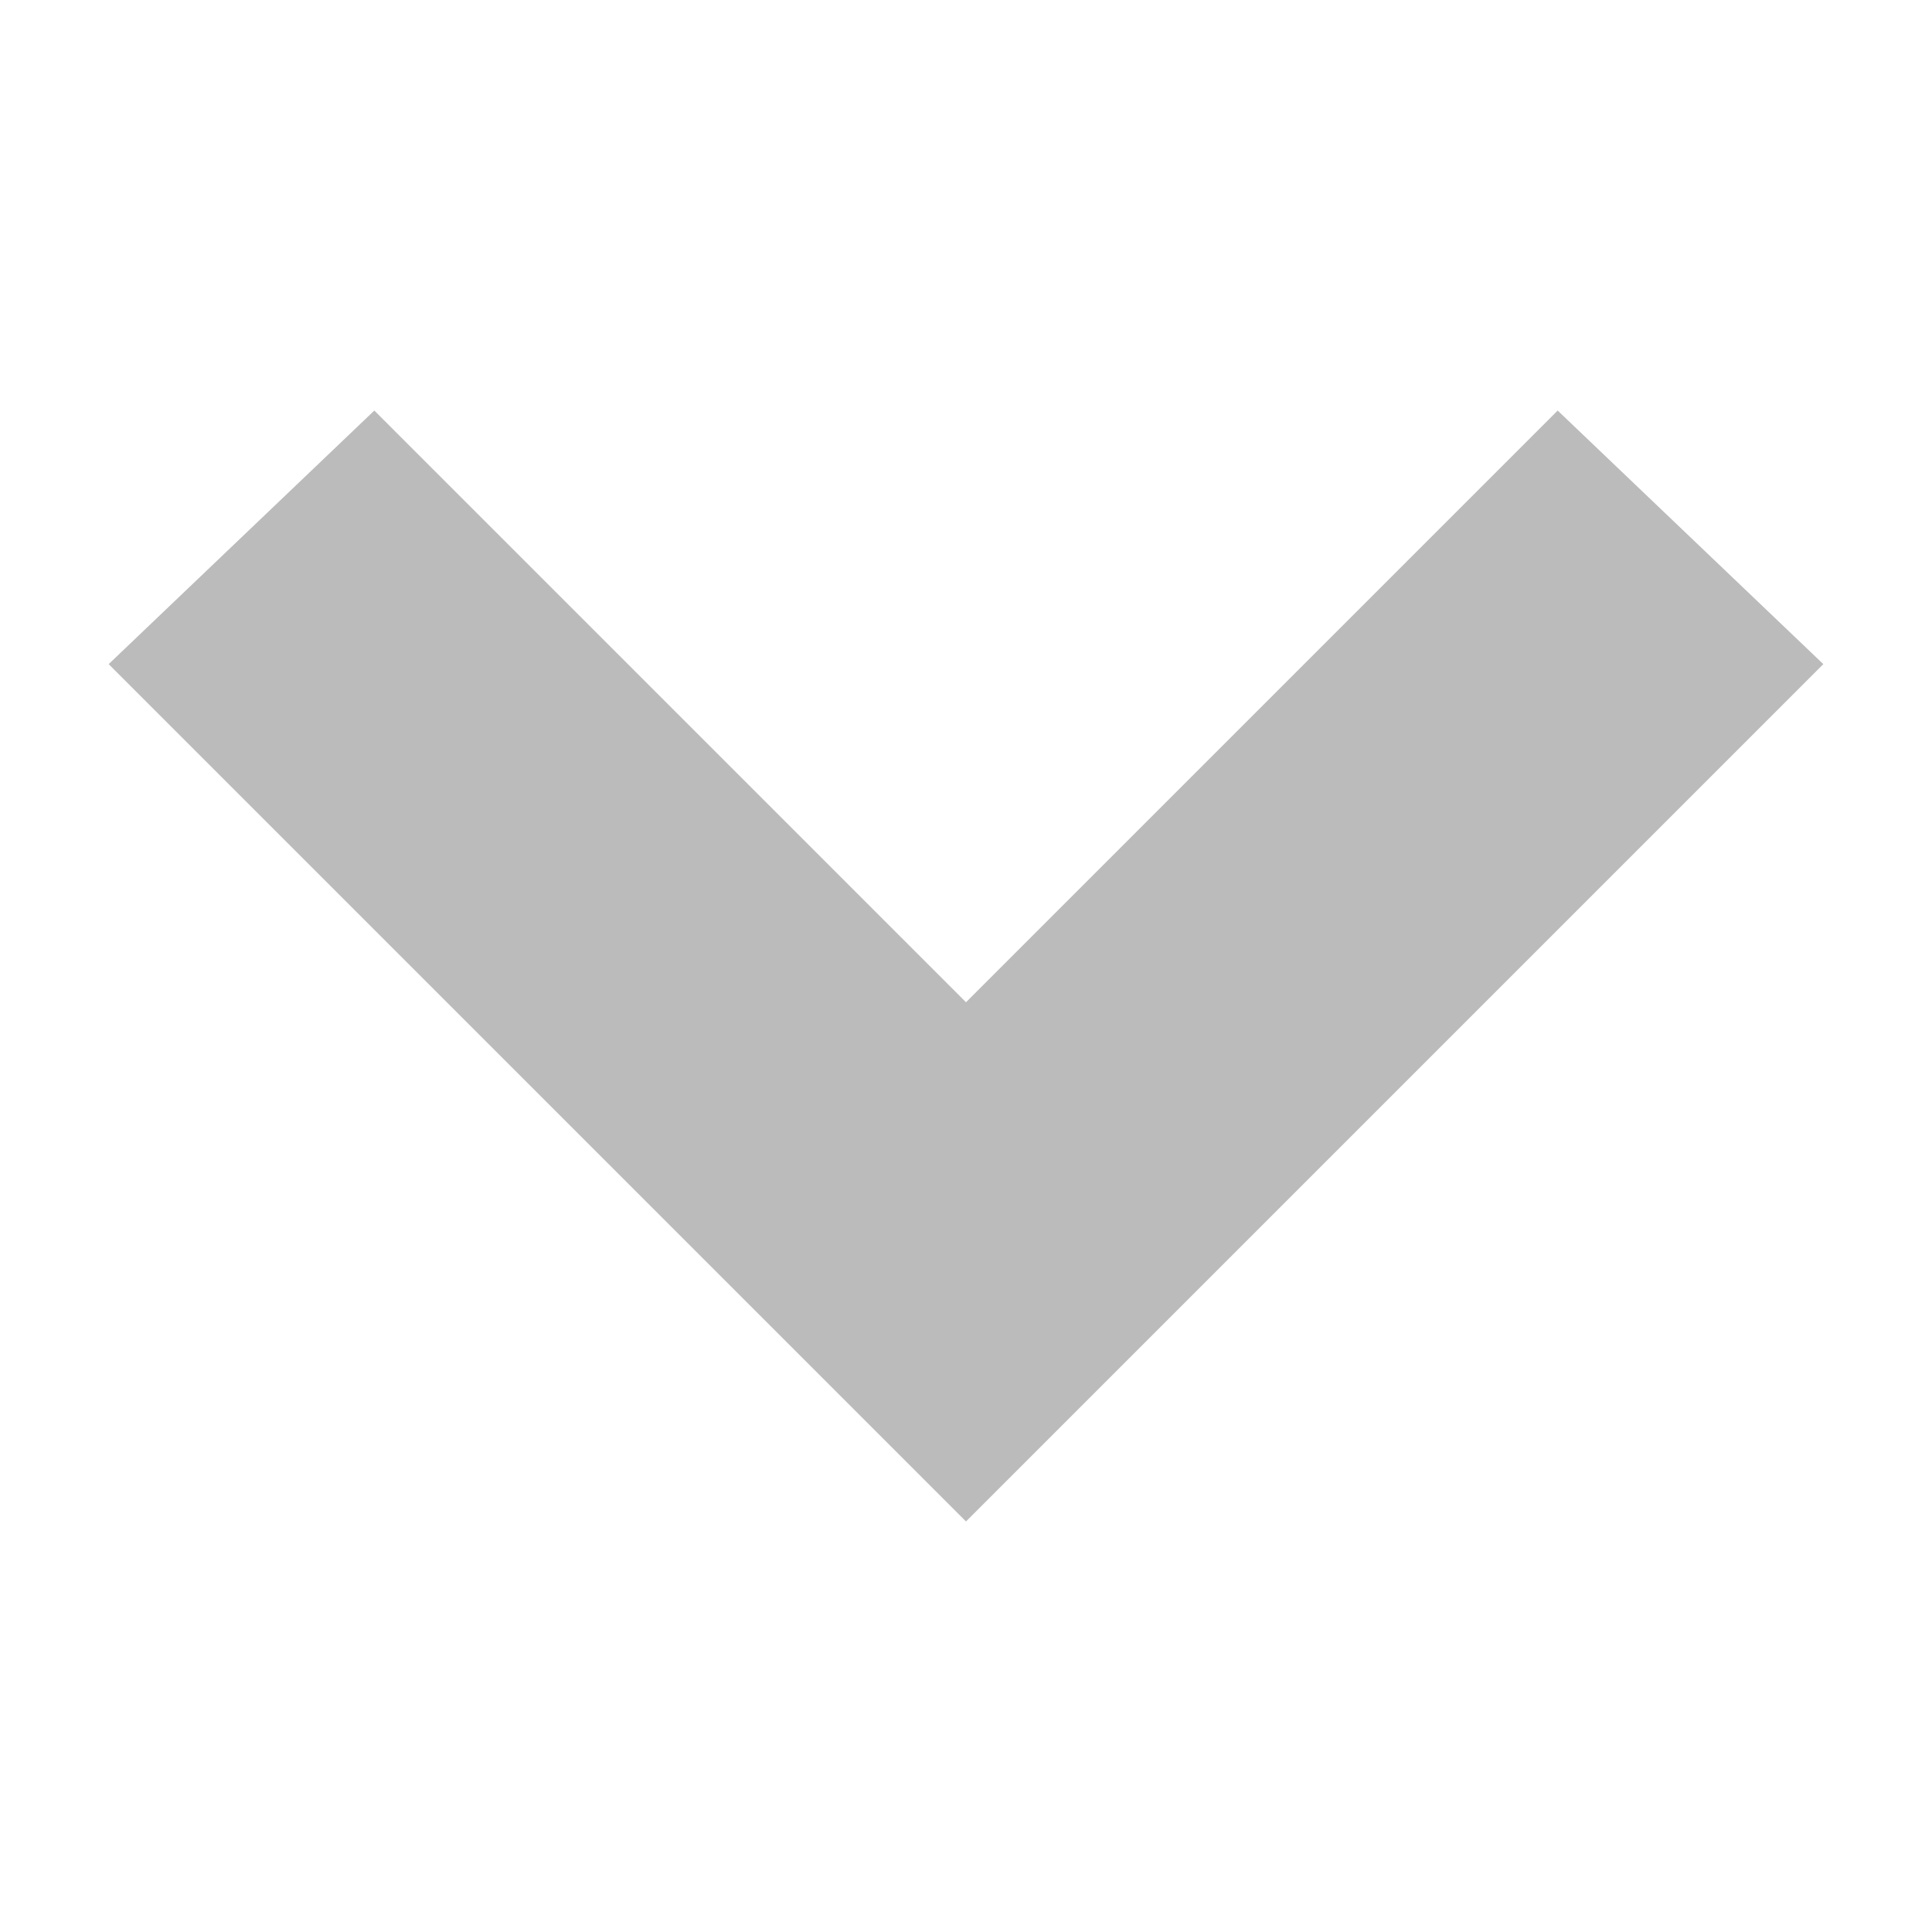
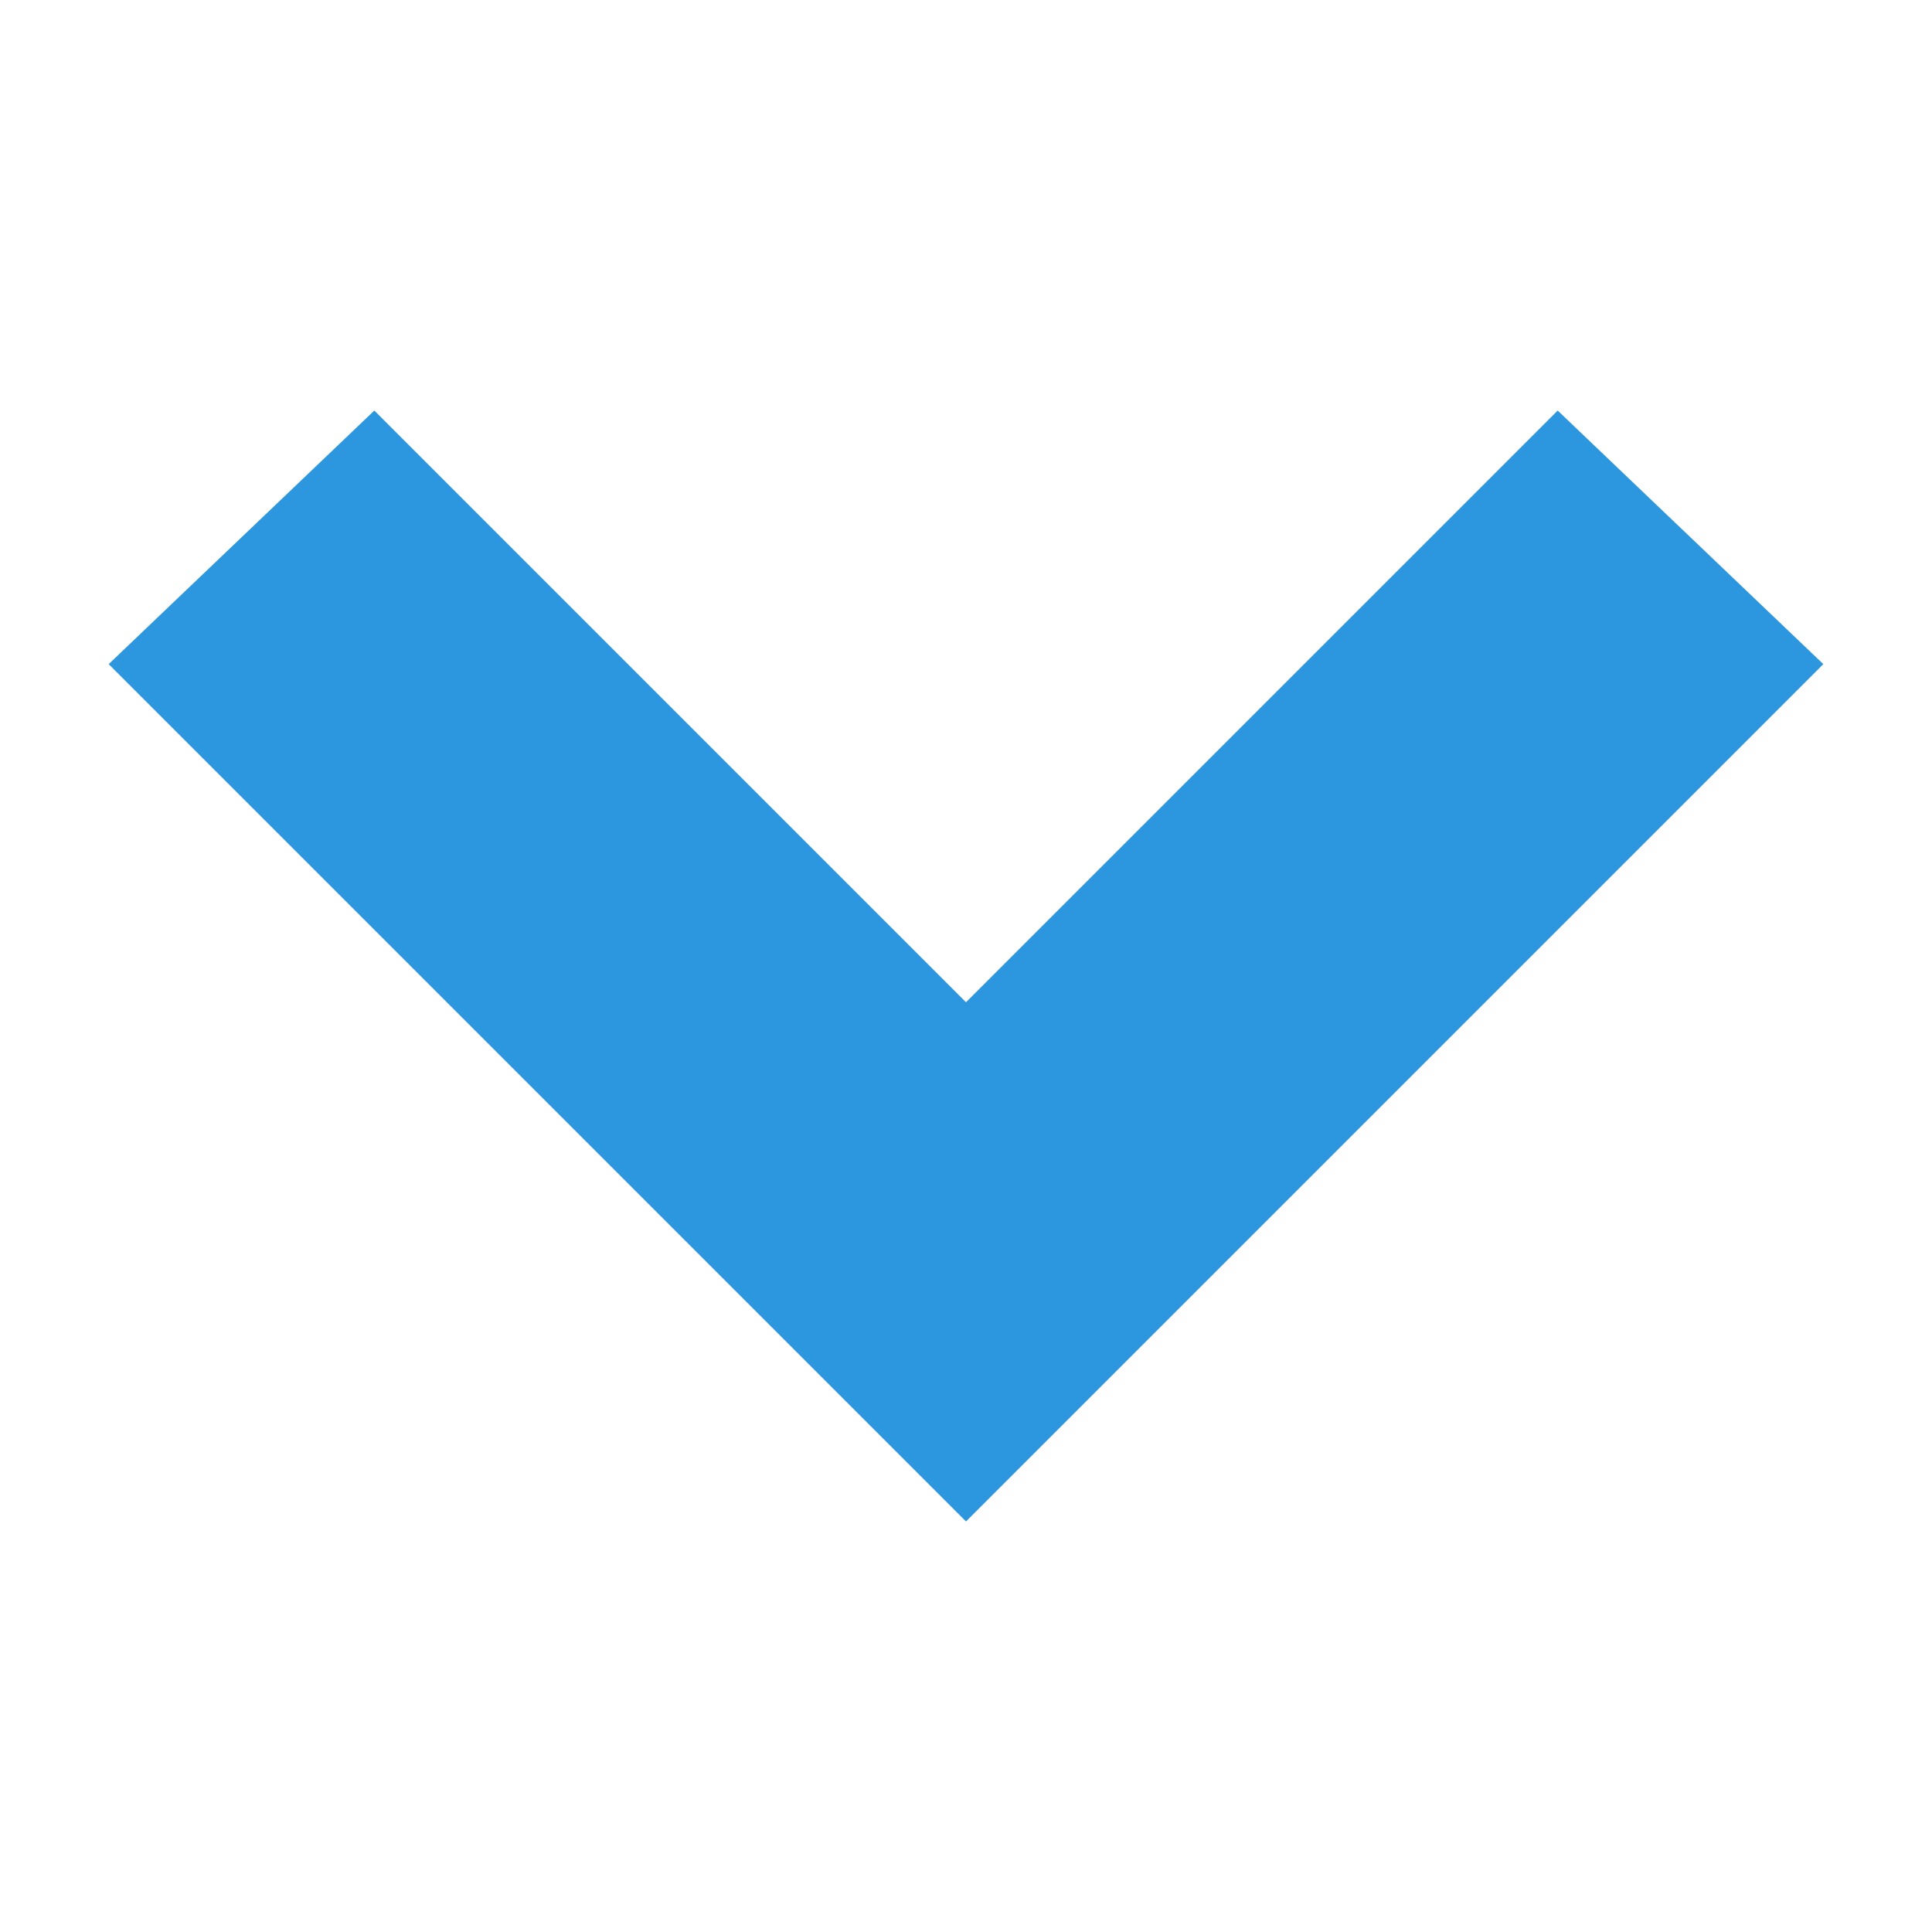
- <svg xmlns="http://www.w3.org/2000/svg" version="1.1" id="Layer_1" x="0px" y="0px" width="16px" height="16px" viewBox="0 0 16 16" style="enable-background:new 0 0 16 16;" xml:space="preserve">
-   <style type="text/css">
- 	.st0{fill:#BBBBBB;}
- </style>
+ <svg xmlns="http://www.w3.org/2000/svg" version="1.1" id="Layer_1" x="0px" y="0px" width="16px" height="16px" viewBox="0 0 16 16" enable-background="new 0 0 16 16" xml:space="preserve">
  <g>
-     <polygon class="st0" points="0.9,5.5 3.1,3.4 8,8.3 12.9,3.4 15.1,5.5 8,12.6  " />
+     <polygon fill="#2C97DE" points="0.9,5.5 3.1,3.4 8,8.3 12.9,3.4 15.1,5.5 8,12.6  " />
  </g>
</svg>
